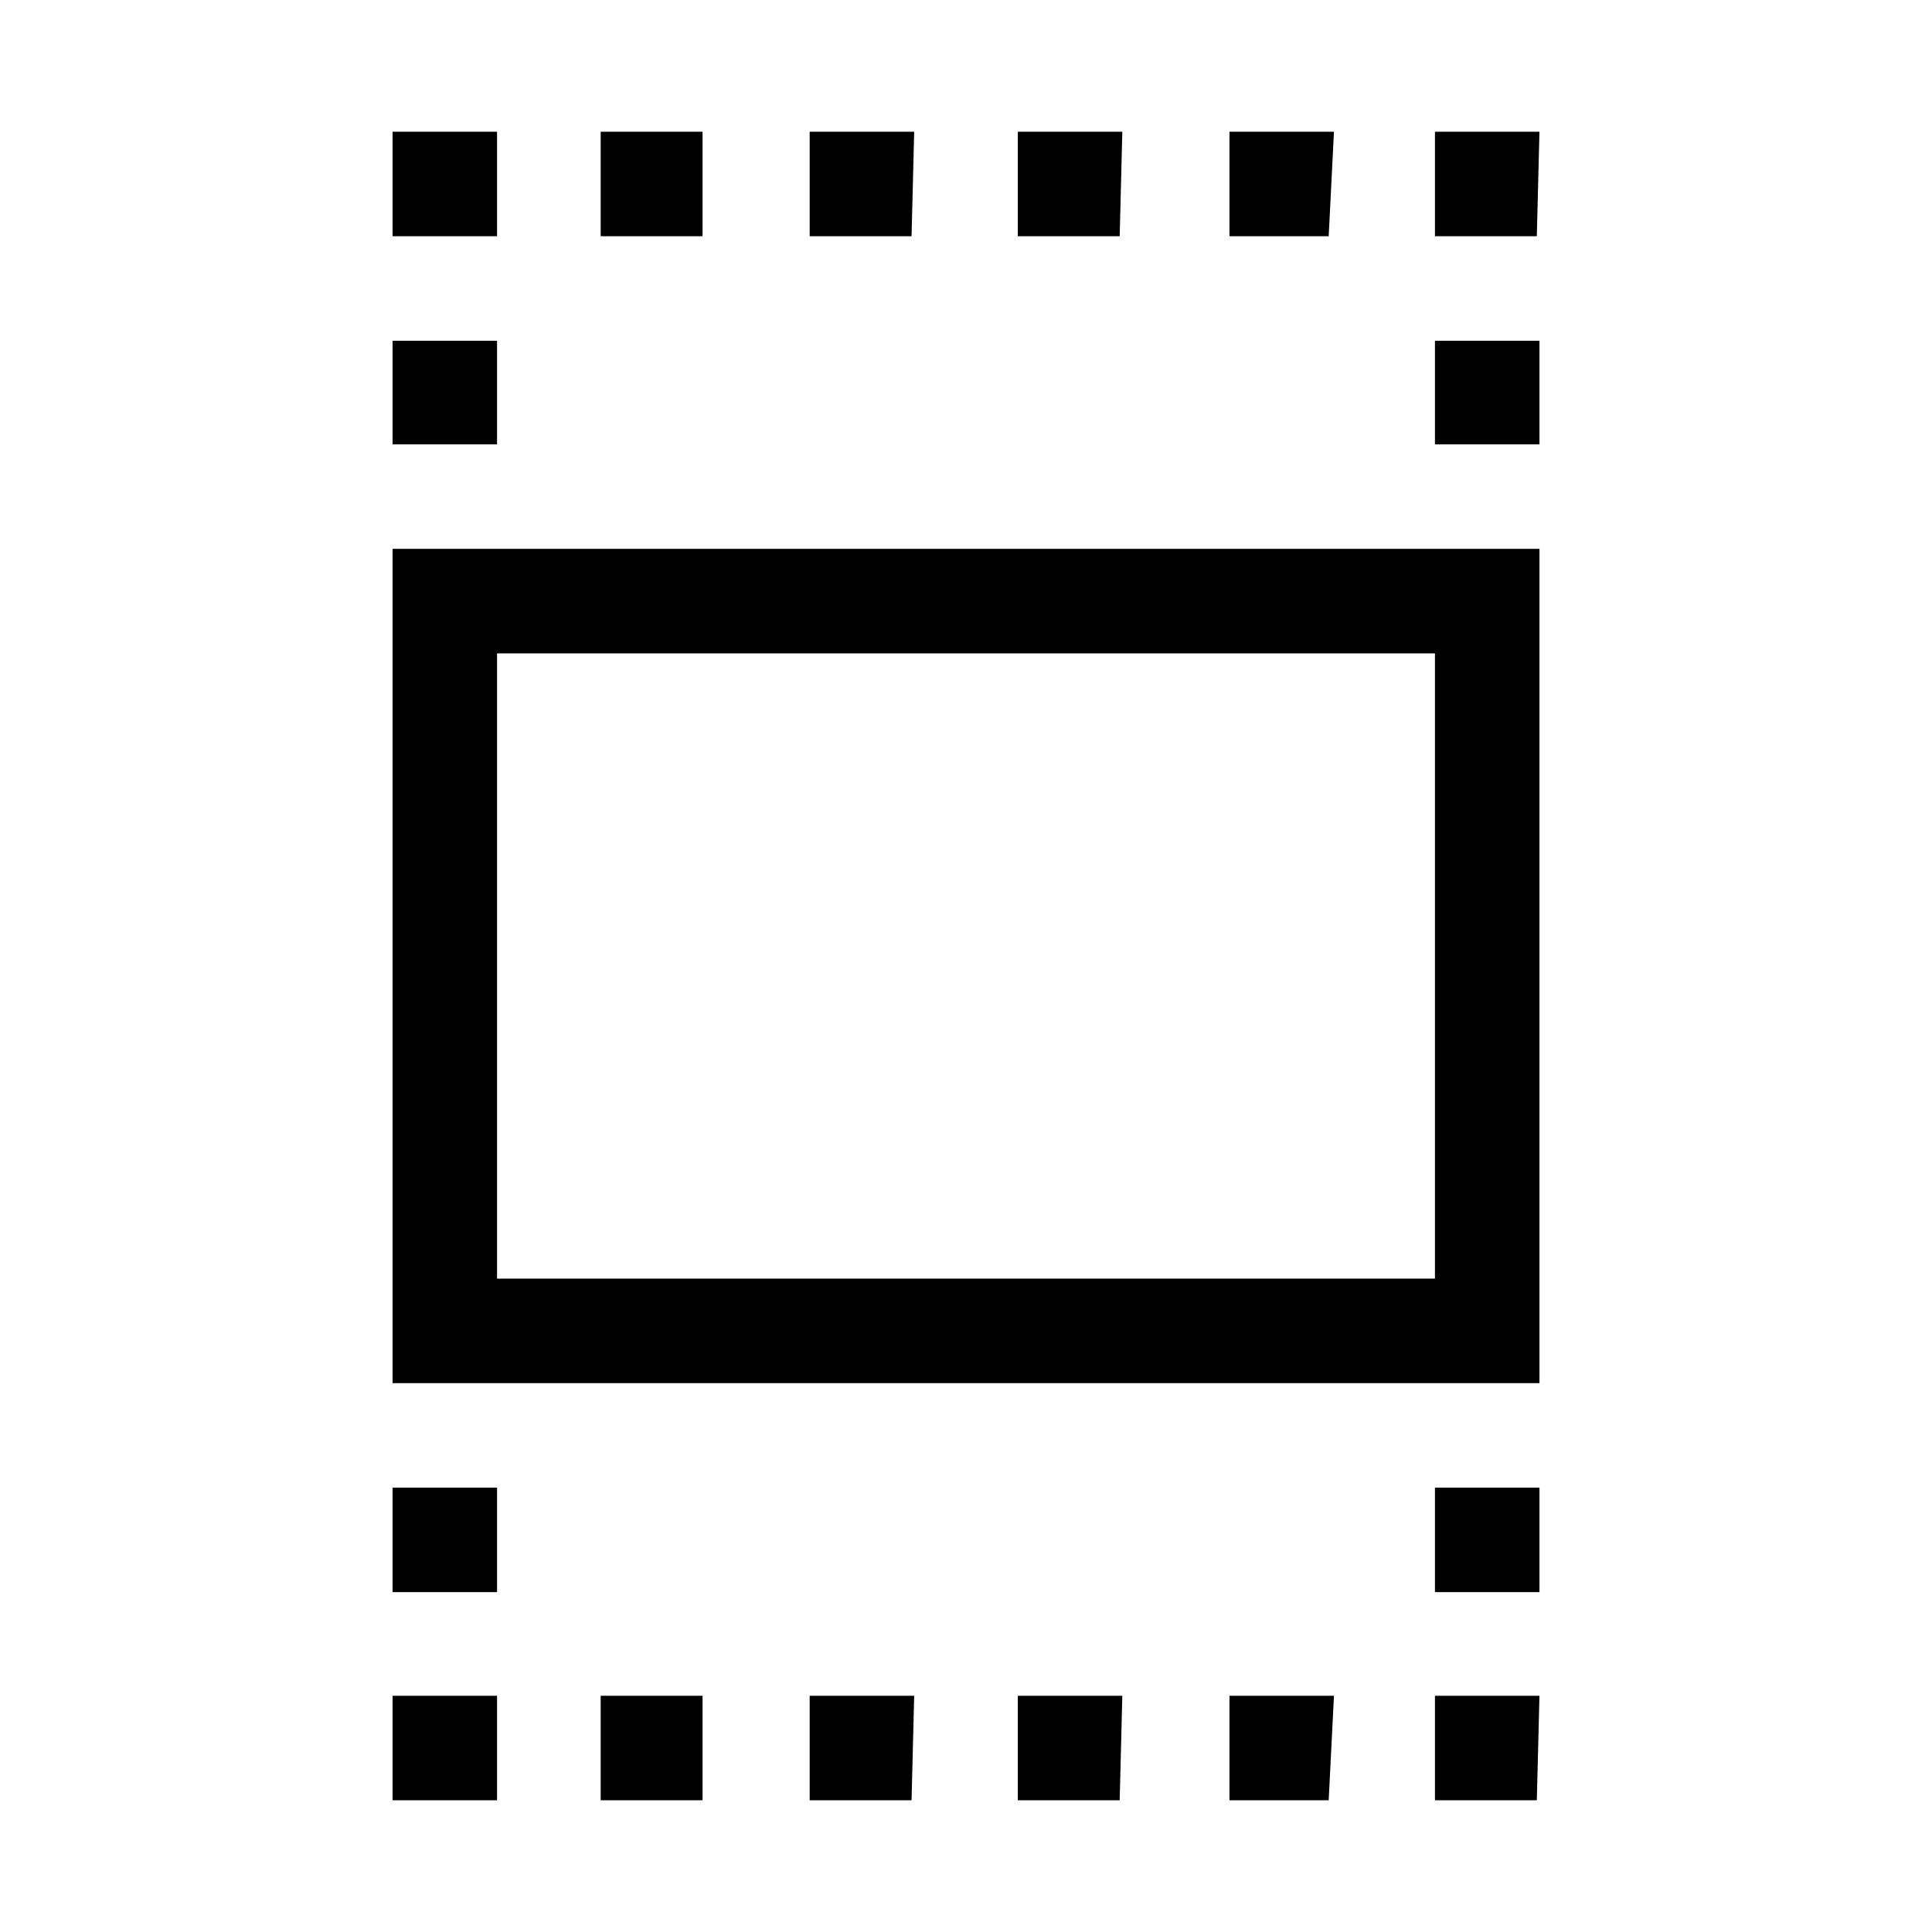
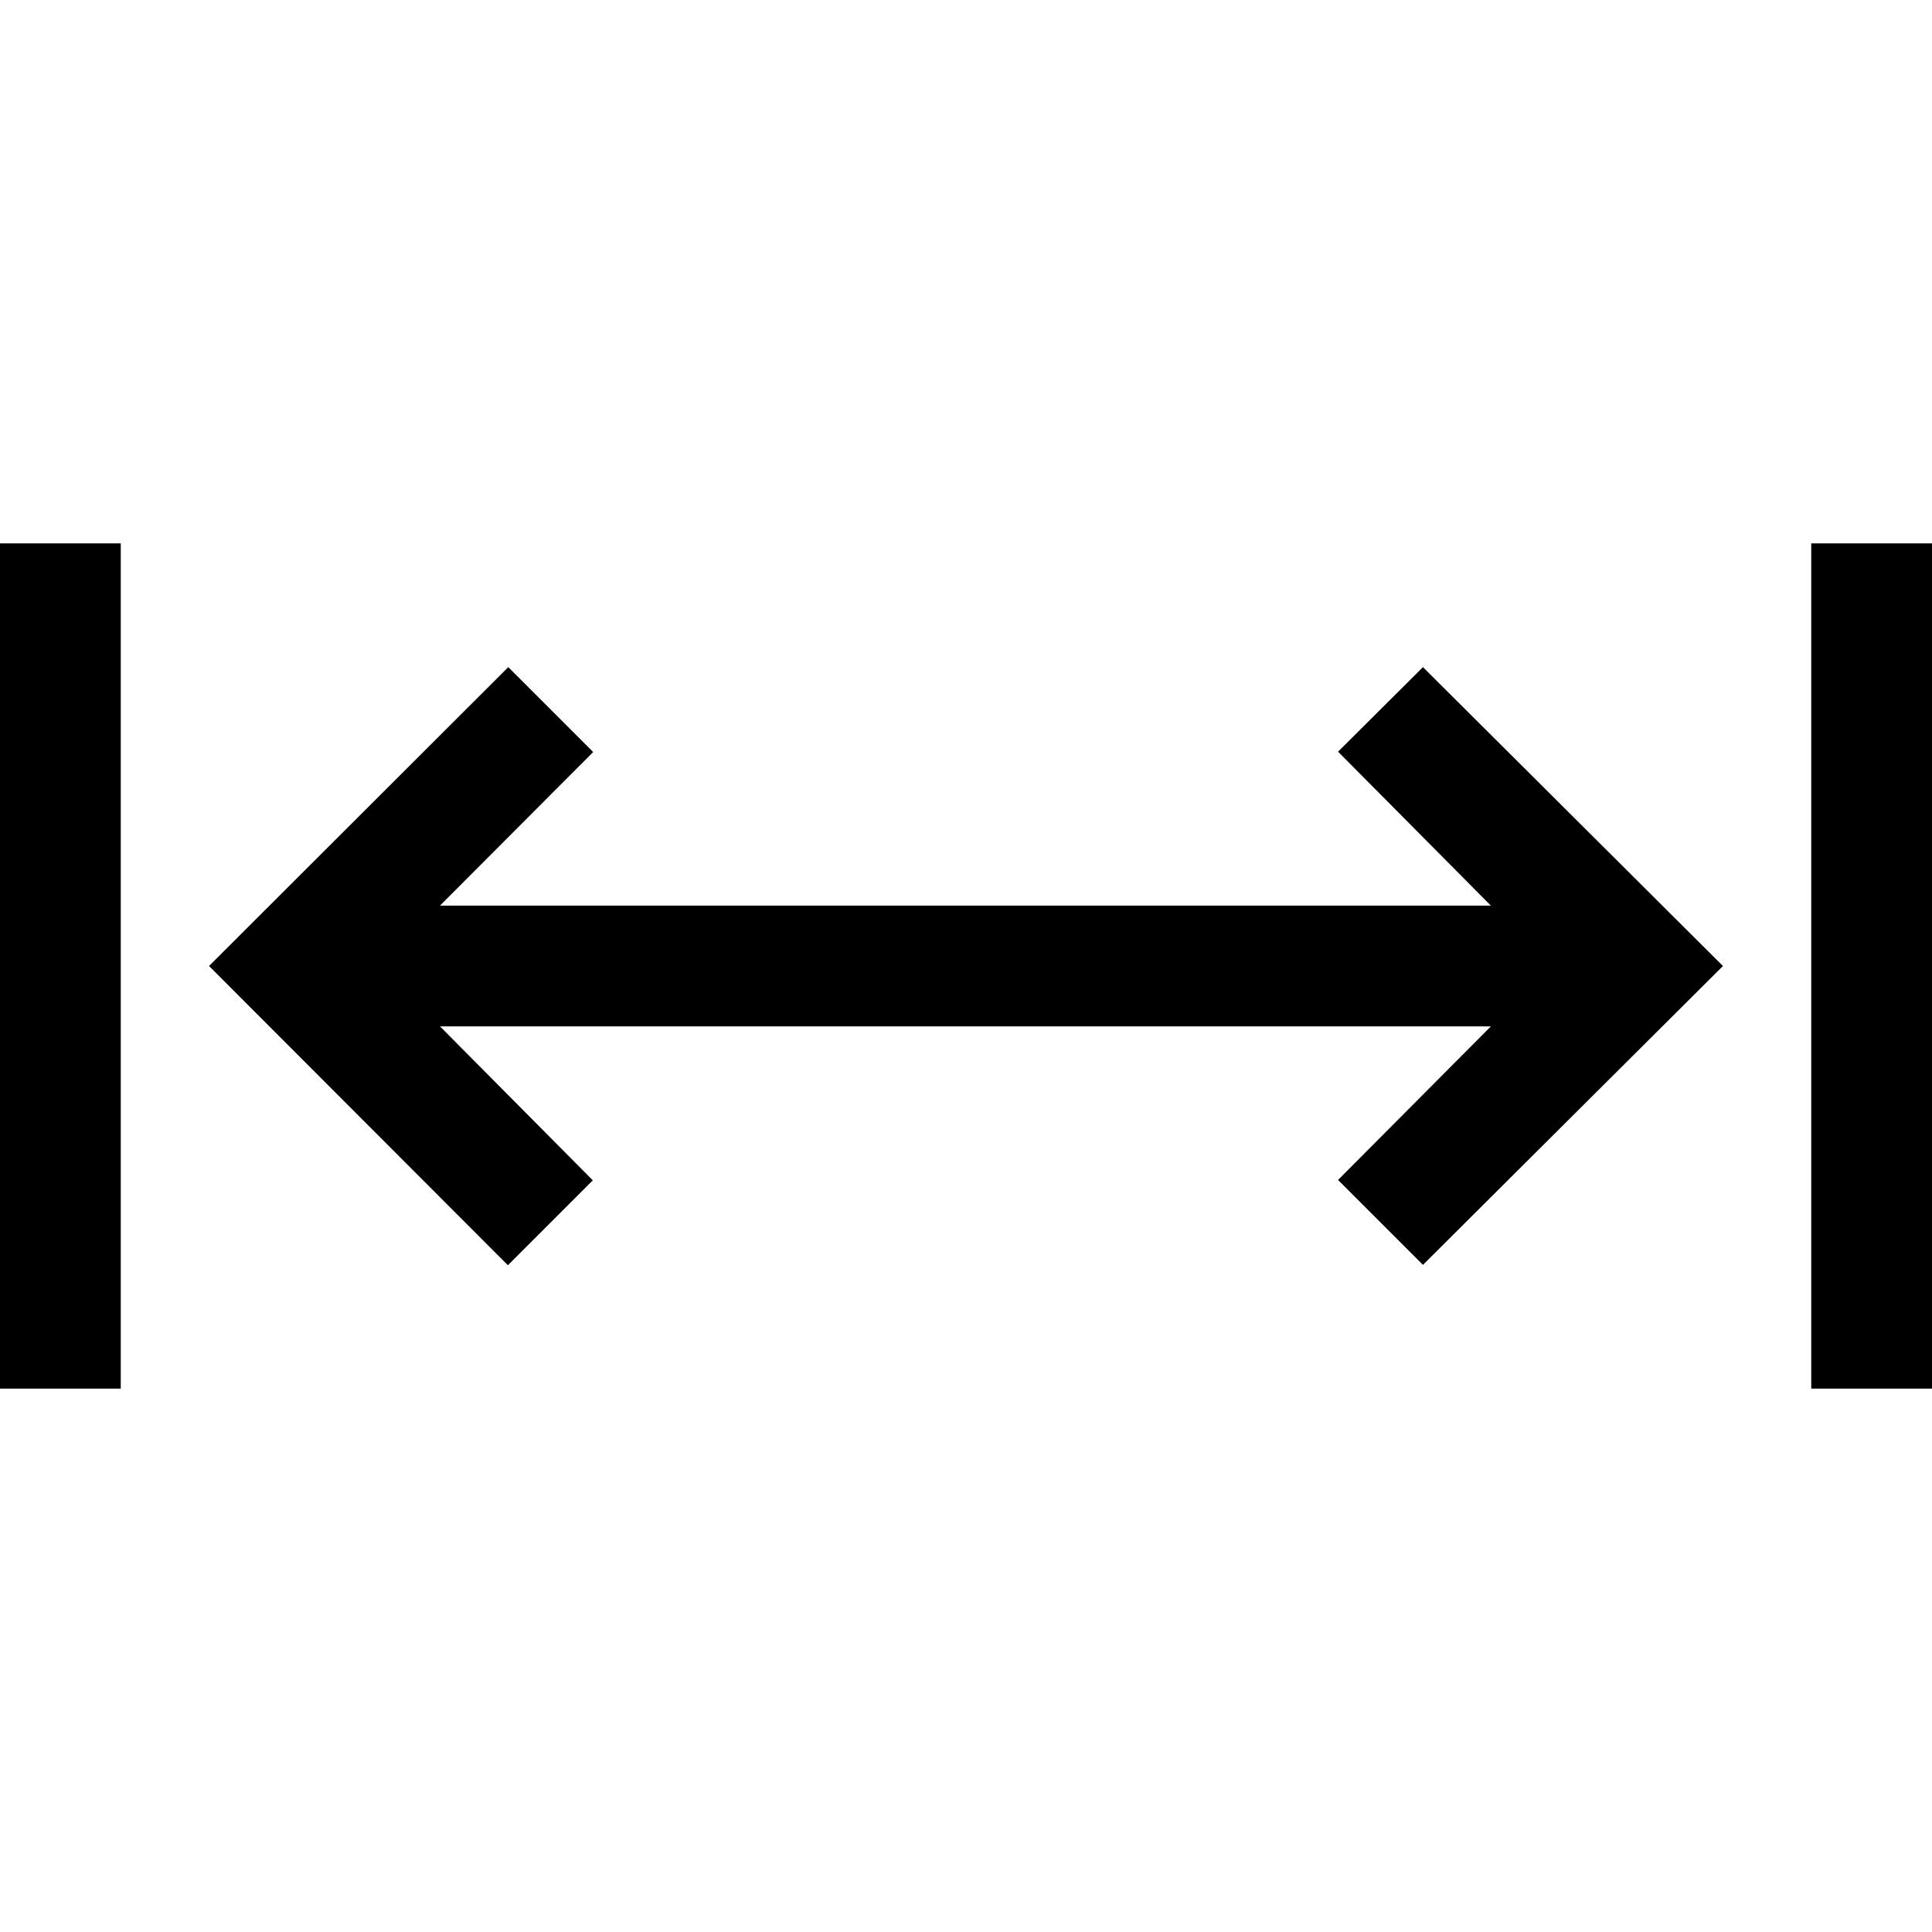
- <svg xmlns="http://www.w3.org/2000/svg" viewBox="0 0 22 22">
-   <defs>
-     <style>.cls-1{fill:none;}</style>
-   </defs>
-   <g id="Слой_2" data-name="Слой 2">
-     <g id="Слой_1-2" data-name="Слой 1">
-       <rect id="canvas_background" data-name="canvas background" class="cls-1" width="22" height="22" />
-       <path d="M5.66,20.5H4.47V19.31H5.66ZM8,20.5H6.84V19.31H8Zm2.38,0H9.22V19.31h1.19Zm2.37,0H11.59V19.31h1.19Zm2.38,0H14V19.31h1.19Zm2.37,0H16.34V19.31h1.19ZM5.66,18.13H4.47V16.94H5.66Zm11.87,0H16.34V16.94h1.19Zm0-2.38H4.47V6.25H17.53ZM5.66,14.56H16.34V7.44H5.66Zm0-9.5H4.47V3.88H5.66Zm11.87,0H16.34V3.88h1.19ZM4.47,2.69V1.5H5.66V2.69ZM8,2.69H6.84V1.5H8Zm2.38,0H9.22V1.5h1.19Zm2.37,0H11.59V1.5h1.19Zm2.38,0H14V1.5h1.19Zm2.37,0H16.34V1.5h1.19Z" />
-     </g>
+ <svg xmlns="http://www.w3.org/2000/svg" version="1.1" id="Слой_1" x="0px" y="0px" viewBox="0 0 512 512" style="enable-background:new 0 0 512 512;" xml:space="preserve">
+   <style type="text/css">
+ 	.st0{fill:none;}
+ </style>
+   <g>
+     <rect id="canvas_background_114_" class="st0" width="512" height="512" />
+     <path d="M512,144v224h-32V144H512z M0,144h32v224H0V144z M377.1,176.8l79.5,79.2l-79.5,79.2l-22.5-22.5l40.5-40.7H116.6l40.5,40.8   l-22.5,22.5L55.4,256l79.3-79.2l22.5,22.5L116.6,240h278.5l-40.5-40.8L377.1,176.8z" />
  </g>
</svg>
